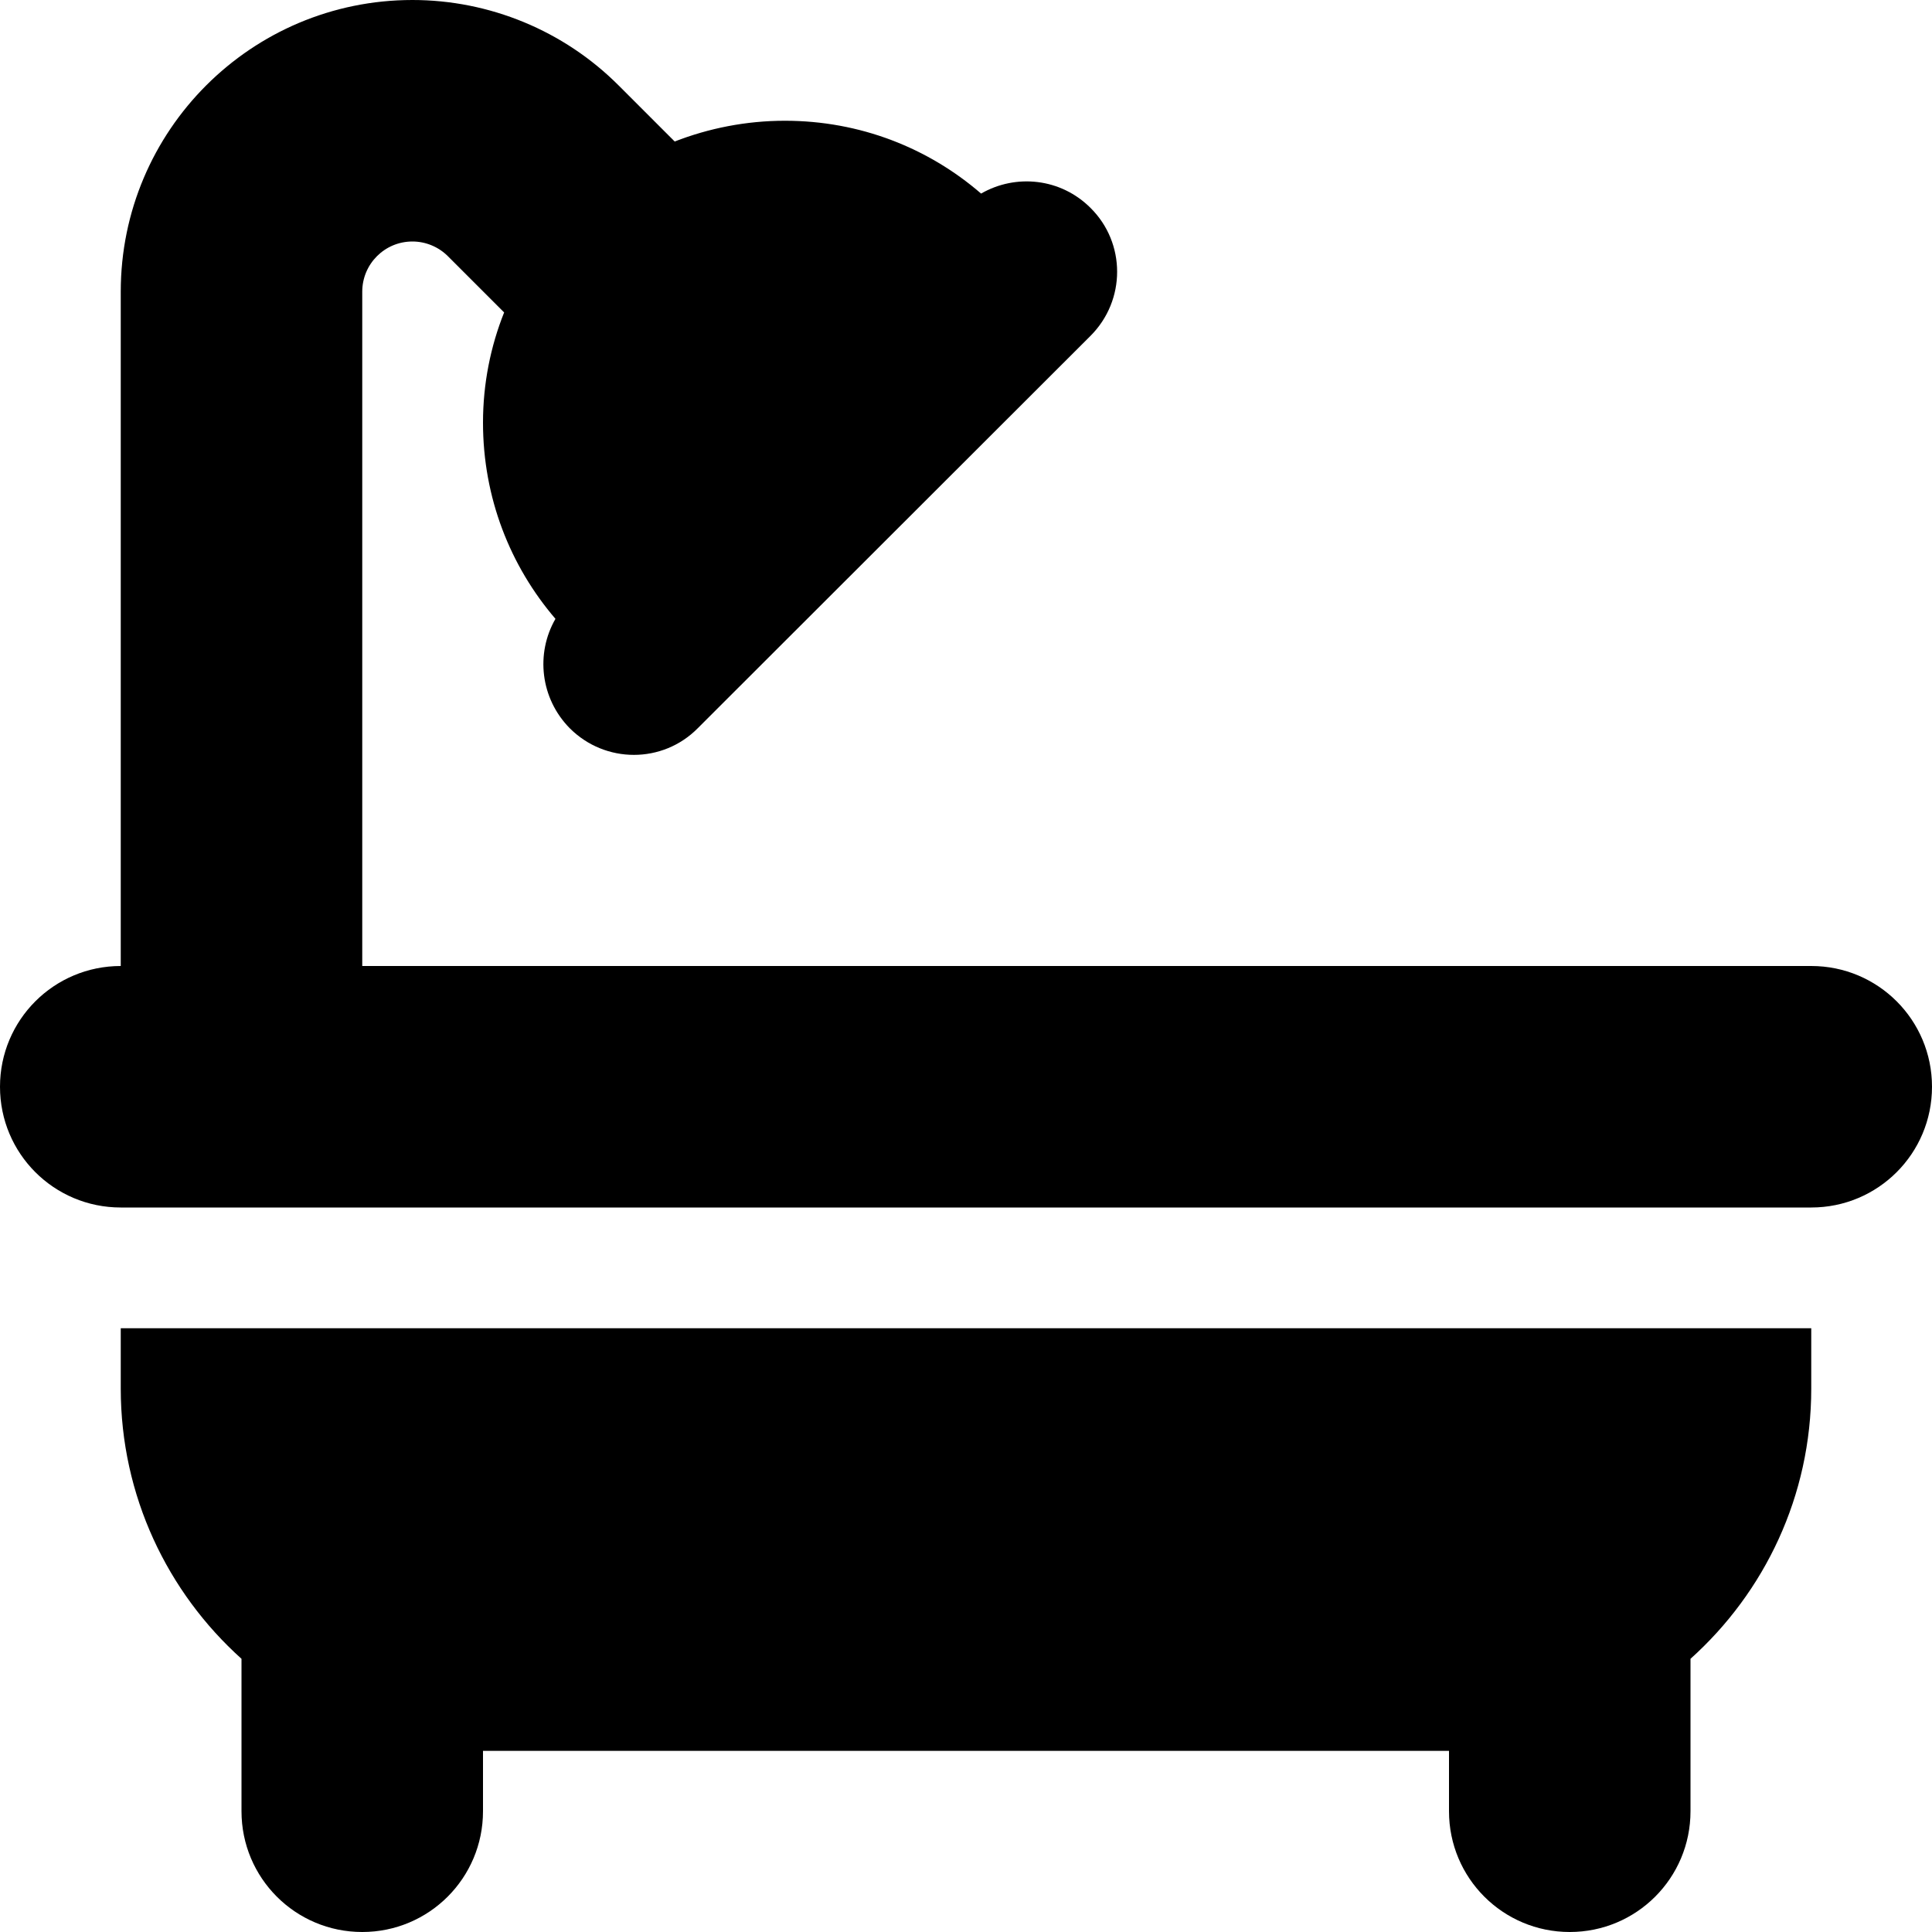
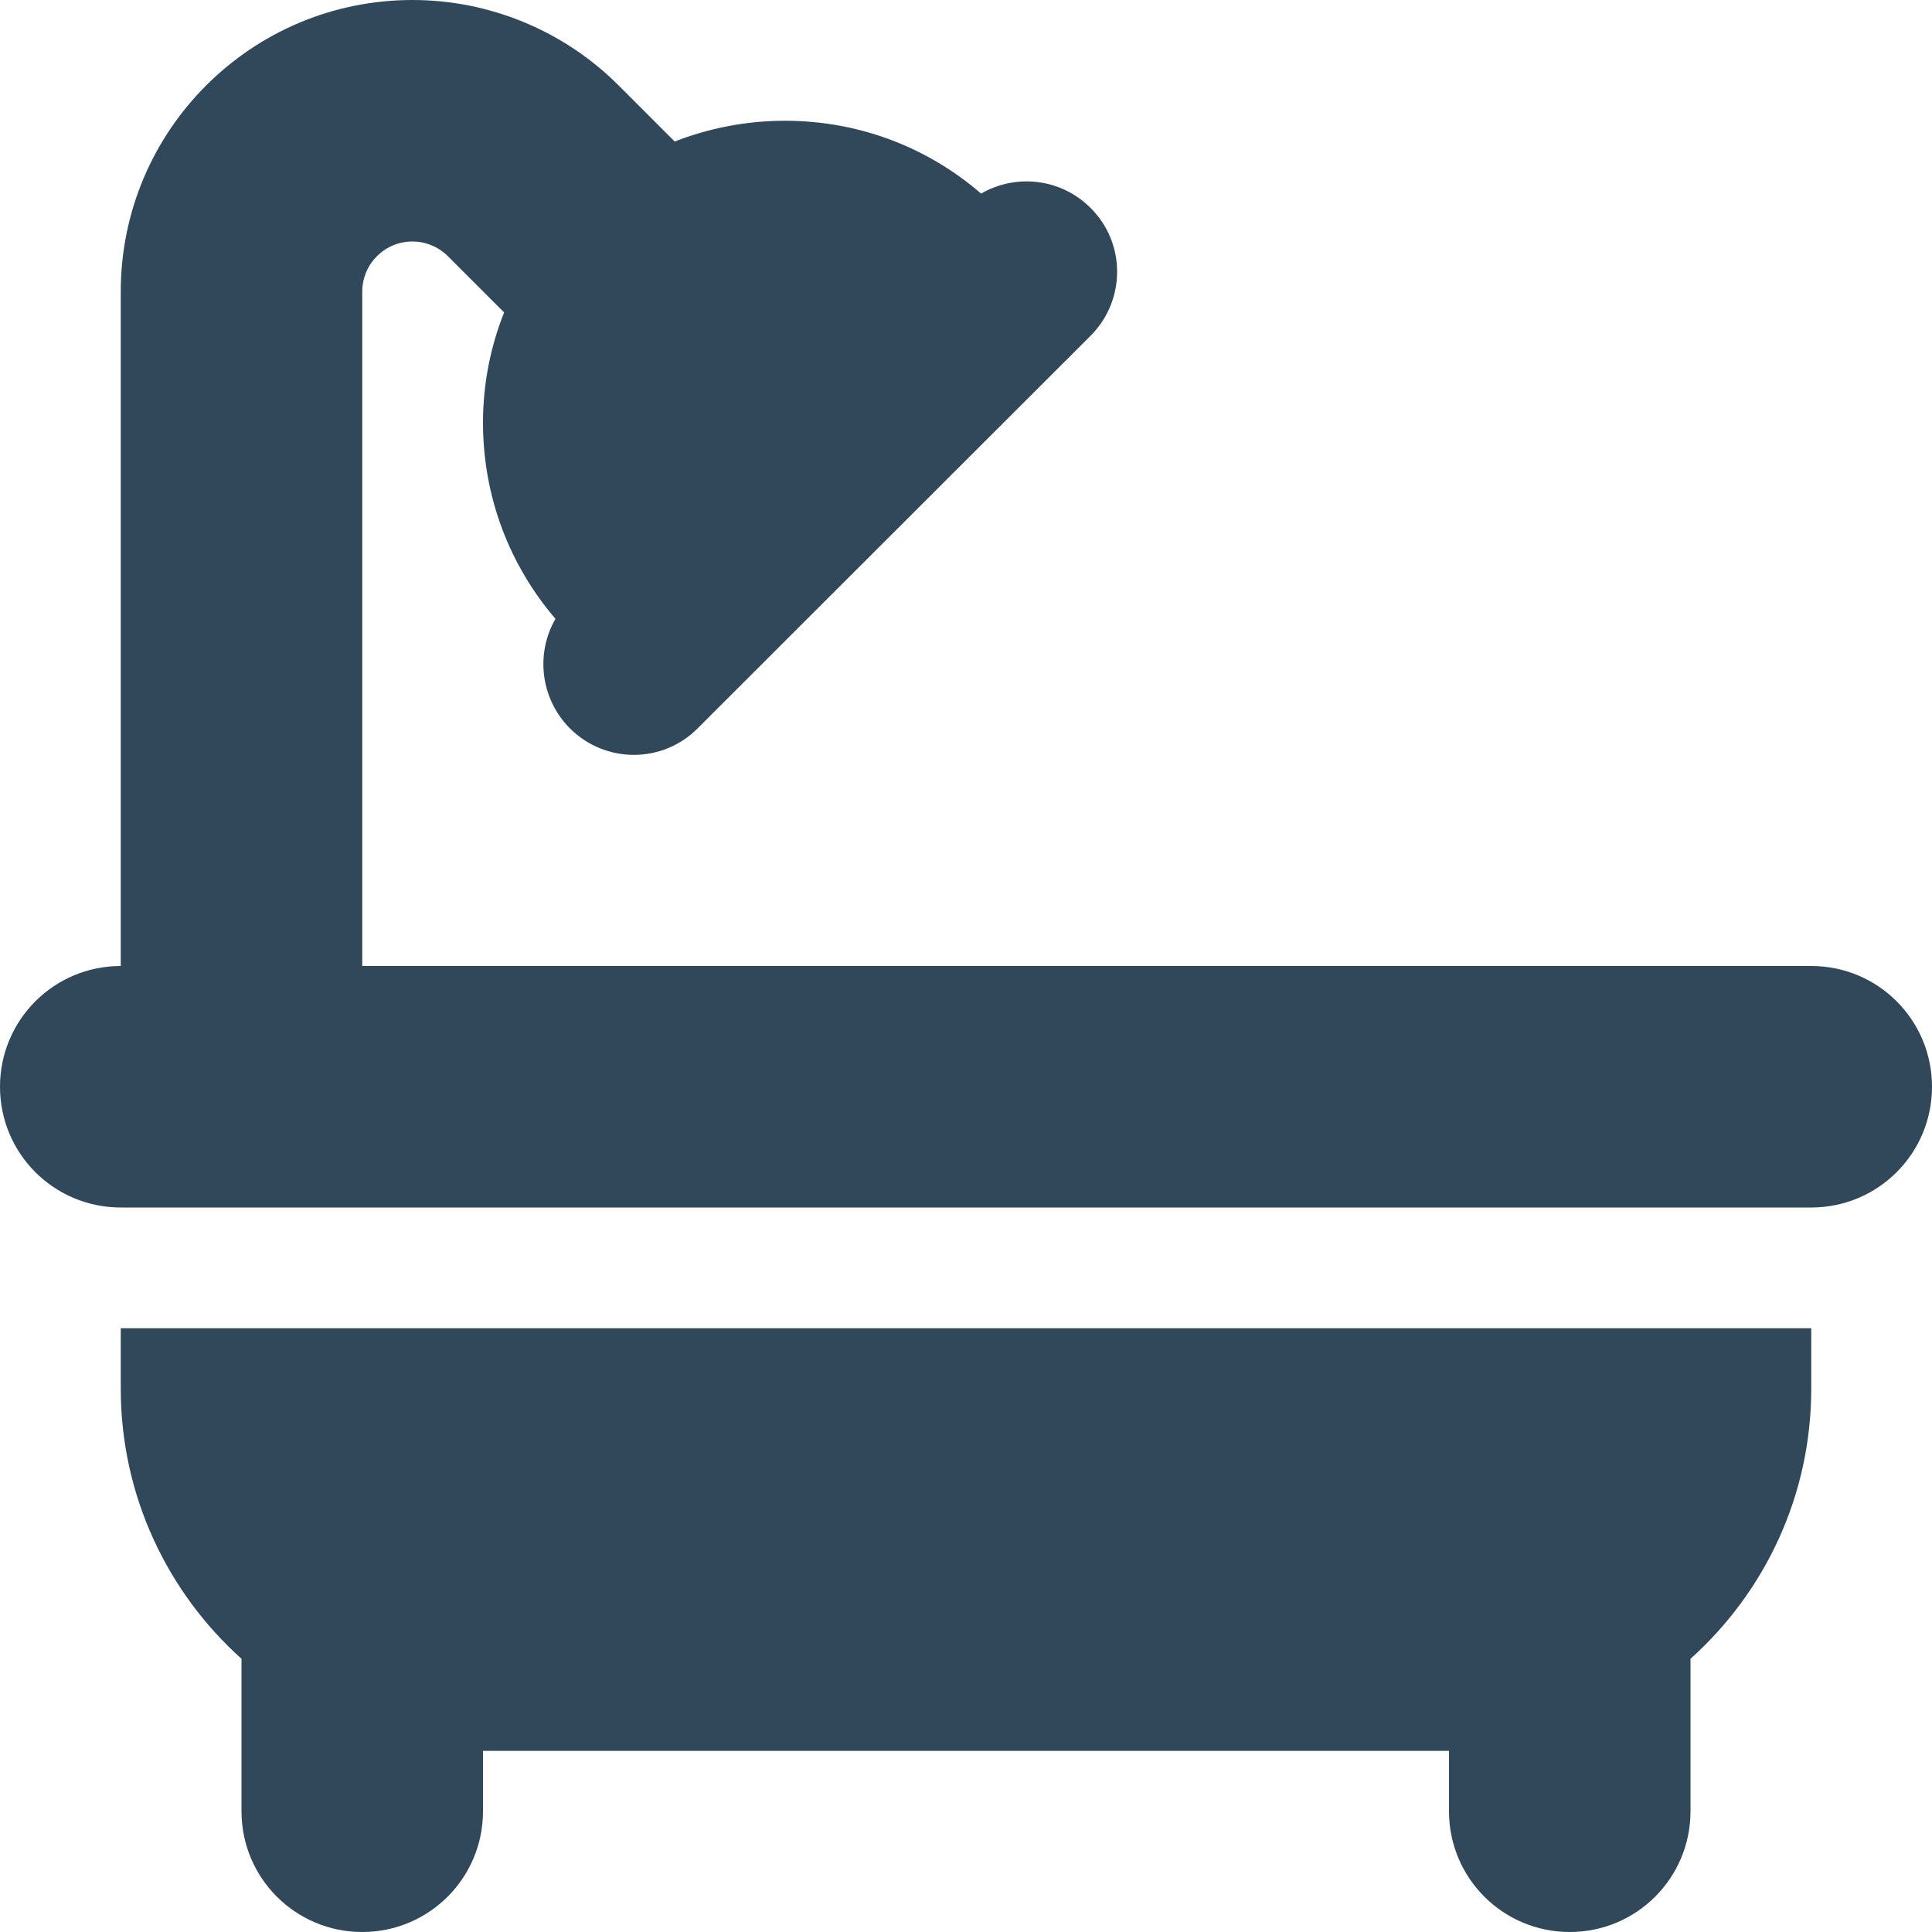
<svg xmlns="http://www.w3.org/2000/svg" viewBox="0 0 512 512">
-   <path d="M96 77.3c0-7.3 5.9-13.3 13.3-13.3c3.5 0 6.9 1.4 9.4 3.9l14.9 14.9C130 91.8 128 101.7 128 112c0 19.9 7.2 38 19.2 52c-5.3 9.2-4 21.1 3.8 29c9.4 9.4 24.6 9.4 33.9 0L289 89c9.4-9.4 9.4-24.6 0-33.9c-7.9-7.9-19.8-9.1-29-3.8C246 39.2 227.9 32 208 32c-10.3 0-20.2 2-29.2 5.5L163.9 22.6C149.4 8.1 129.7 0 109.3 0C66.6 0 32 34.6 32 77.3L32 256c-17.7 0-32 14.3-32 32s14.3 32 32 32l448 0c17.7 0 32-14.3 32-32s-14.3-32-32-32L96 256 96 77.3zM32 352l0 16c0 28.4 12.4 54 32 71.6L64 480c0 17.7 14.3 32 32 32s32-14.3 32-32l0-16 256 0 0 16c0 17.7 14.3 32 32 32s32-14.3 32-32l0-40.4c19.6-17.6 32-43.1 32-71.6l0-16L32 352z" />
+   <path d="M96 77.3c0-7.3 5.9-13.3 13.3-13.3c3.5 0 6.9 1.4 9.4 3.9l14.9 14.9C130 91.8 128 101.7 128 112c0 19.9 7.2 38 19.2 52c-5.3 9.2-4 21.1 3.8 29c9.4 9.4 24.6 9.4 33.9 0L289 89c9.4-9.4 9.4-24.6 0-33.9c-7.9-7.9-19.8-9.1-29-3.8C246 39.2 227.9 32 208 32c-10.3 0-20.2 2-29.2 5.5L163.9 22.6C149.4 8.1 129.7 0 109.3 0C66.6 0 32 34.6 32 77.3L32 256c-17.7 0-32 14.3-32 32s14.3 32 32 32l448 0c17.7 0 32-14.3 32-32s-14.3-32-32-32L96 256 96 77.3zM32 352l0 16c0 28.4 12.4 54 32 71.6L64 480c0 17.7 14.3 32 32 32s32-14.3 32-32l0-16 256 0 0 16c0 17.7 14.3 32 32 32s32-14.3 32-32l0-40.4c19.6-17.6 32-43.1 32-71.6l0-16L32 352z" fill="#304859" />
</svg>
